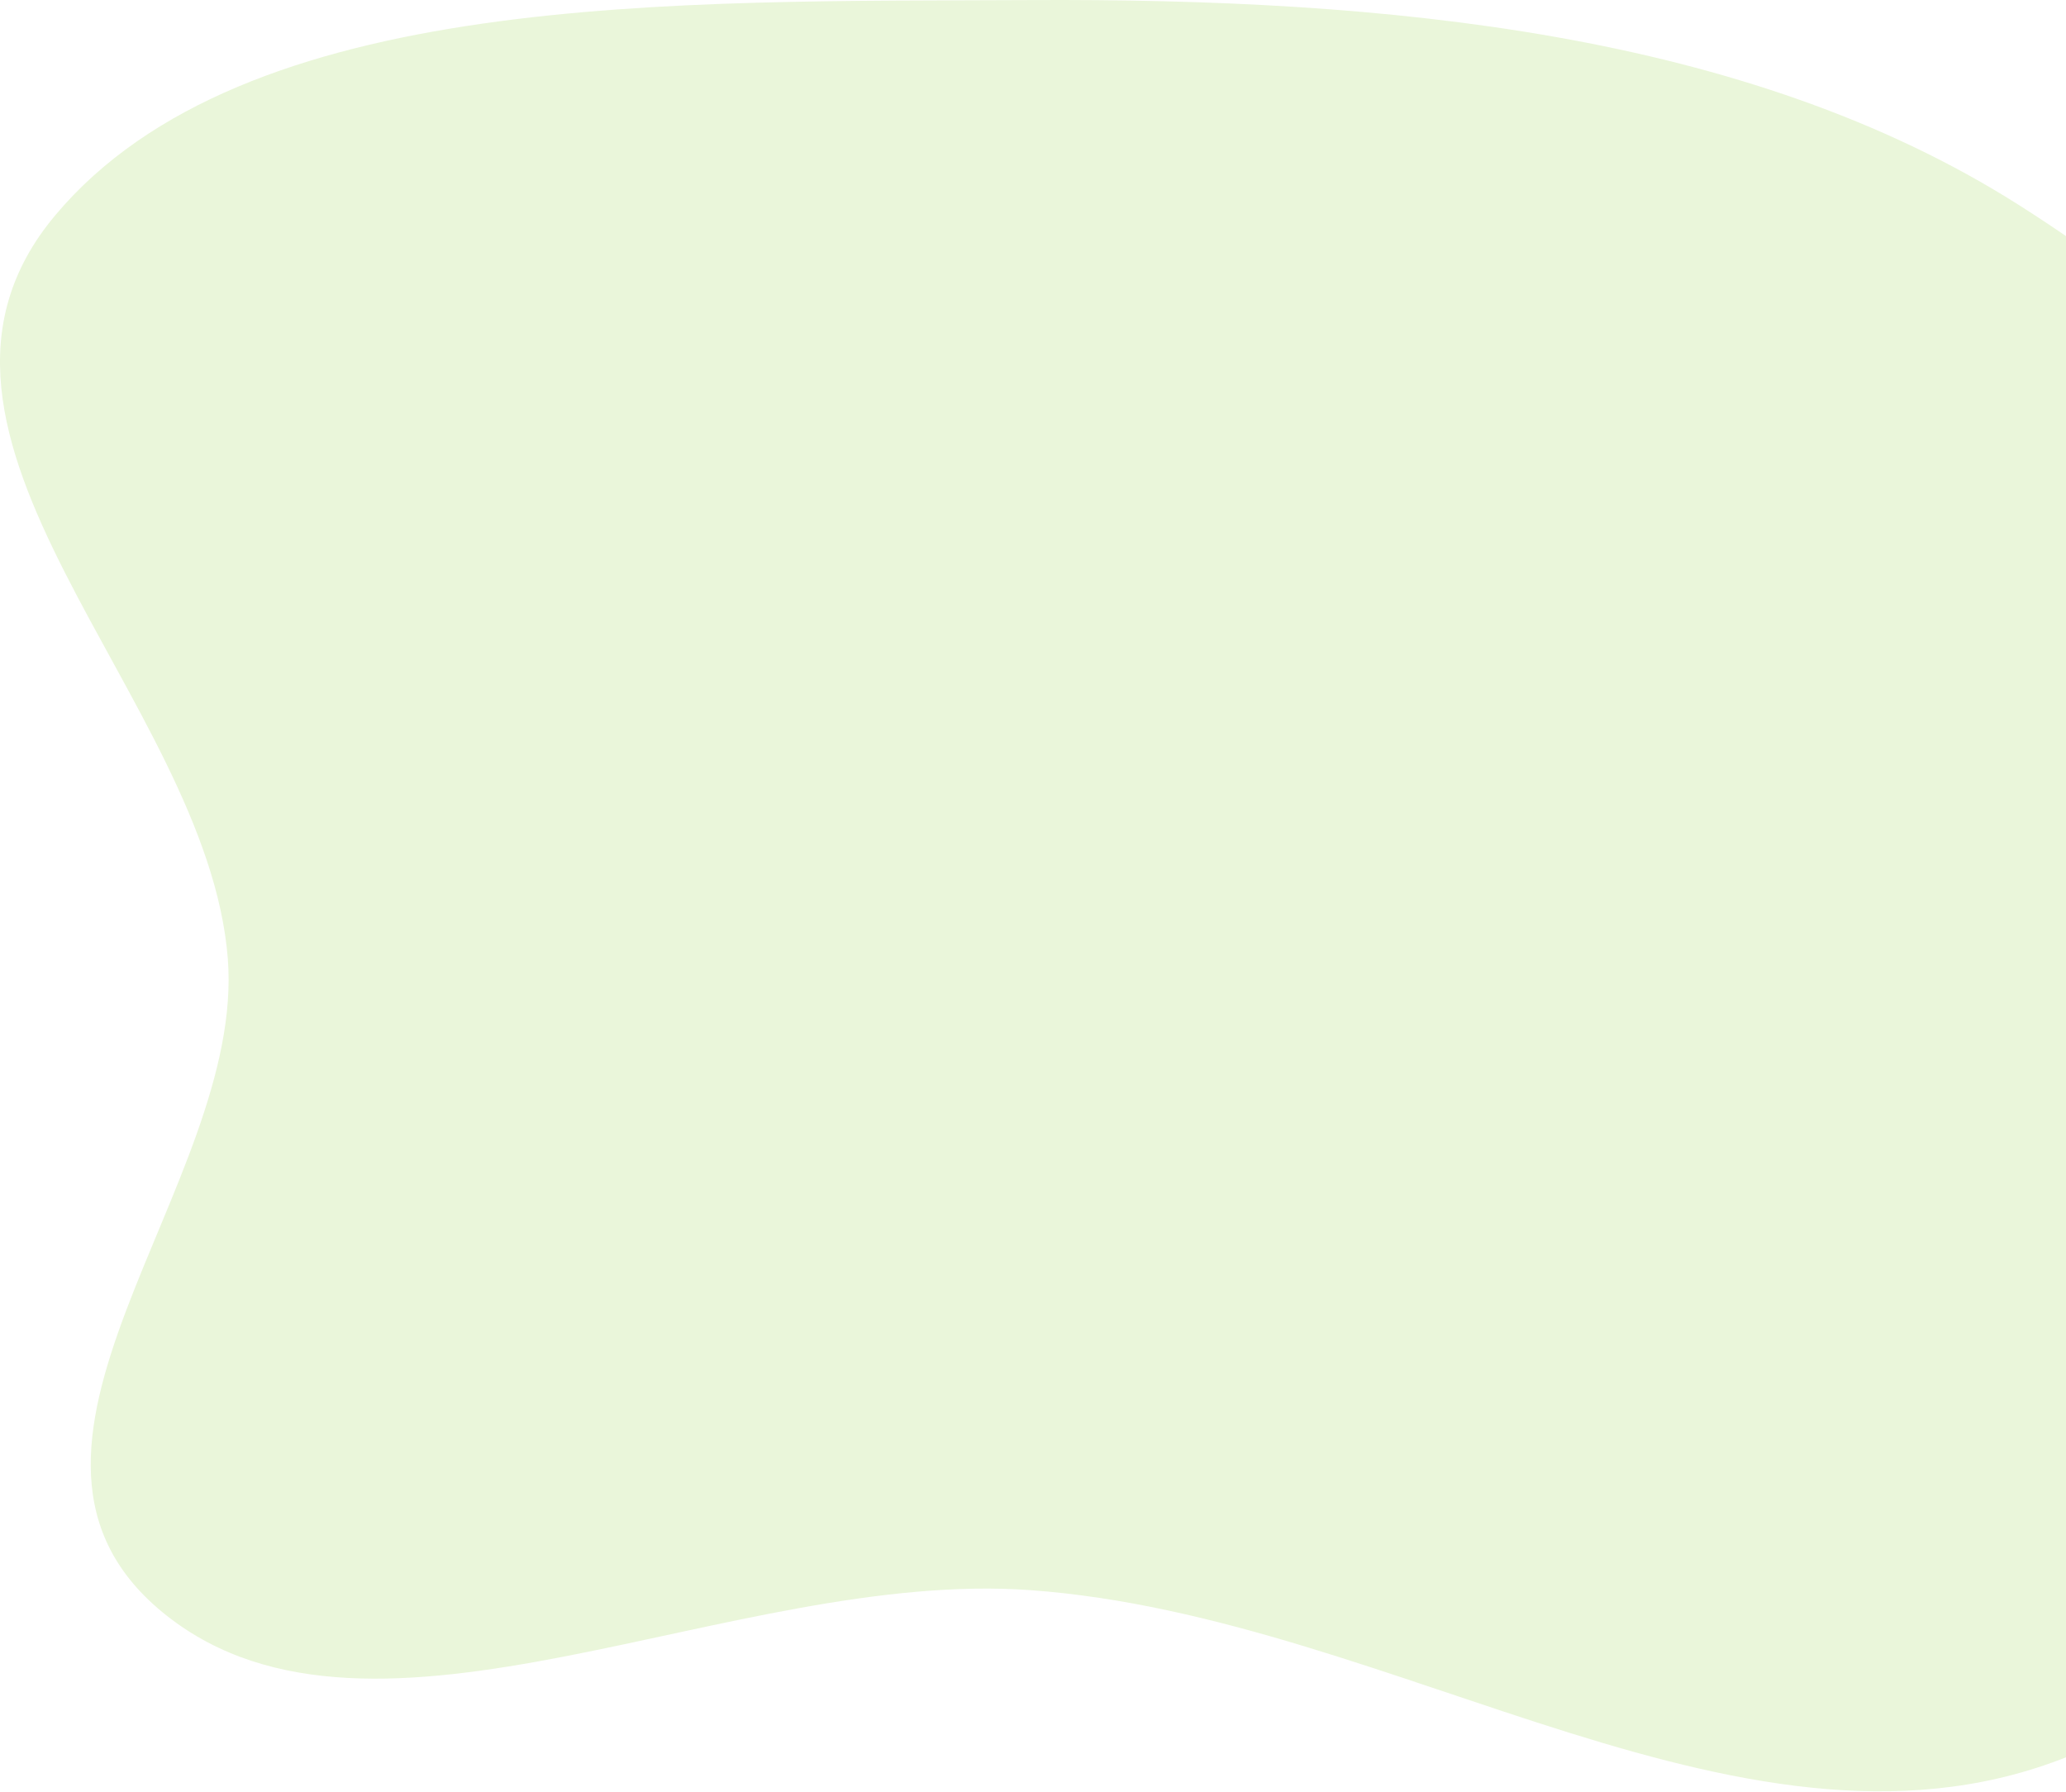
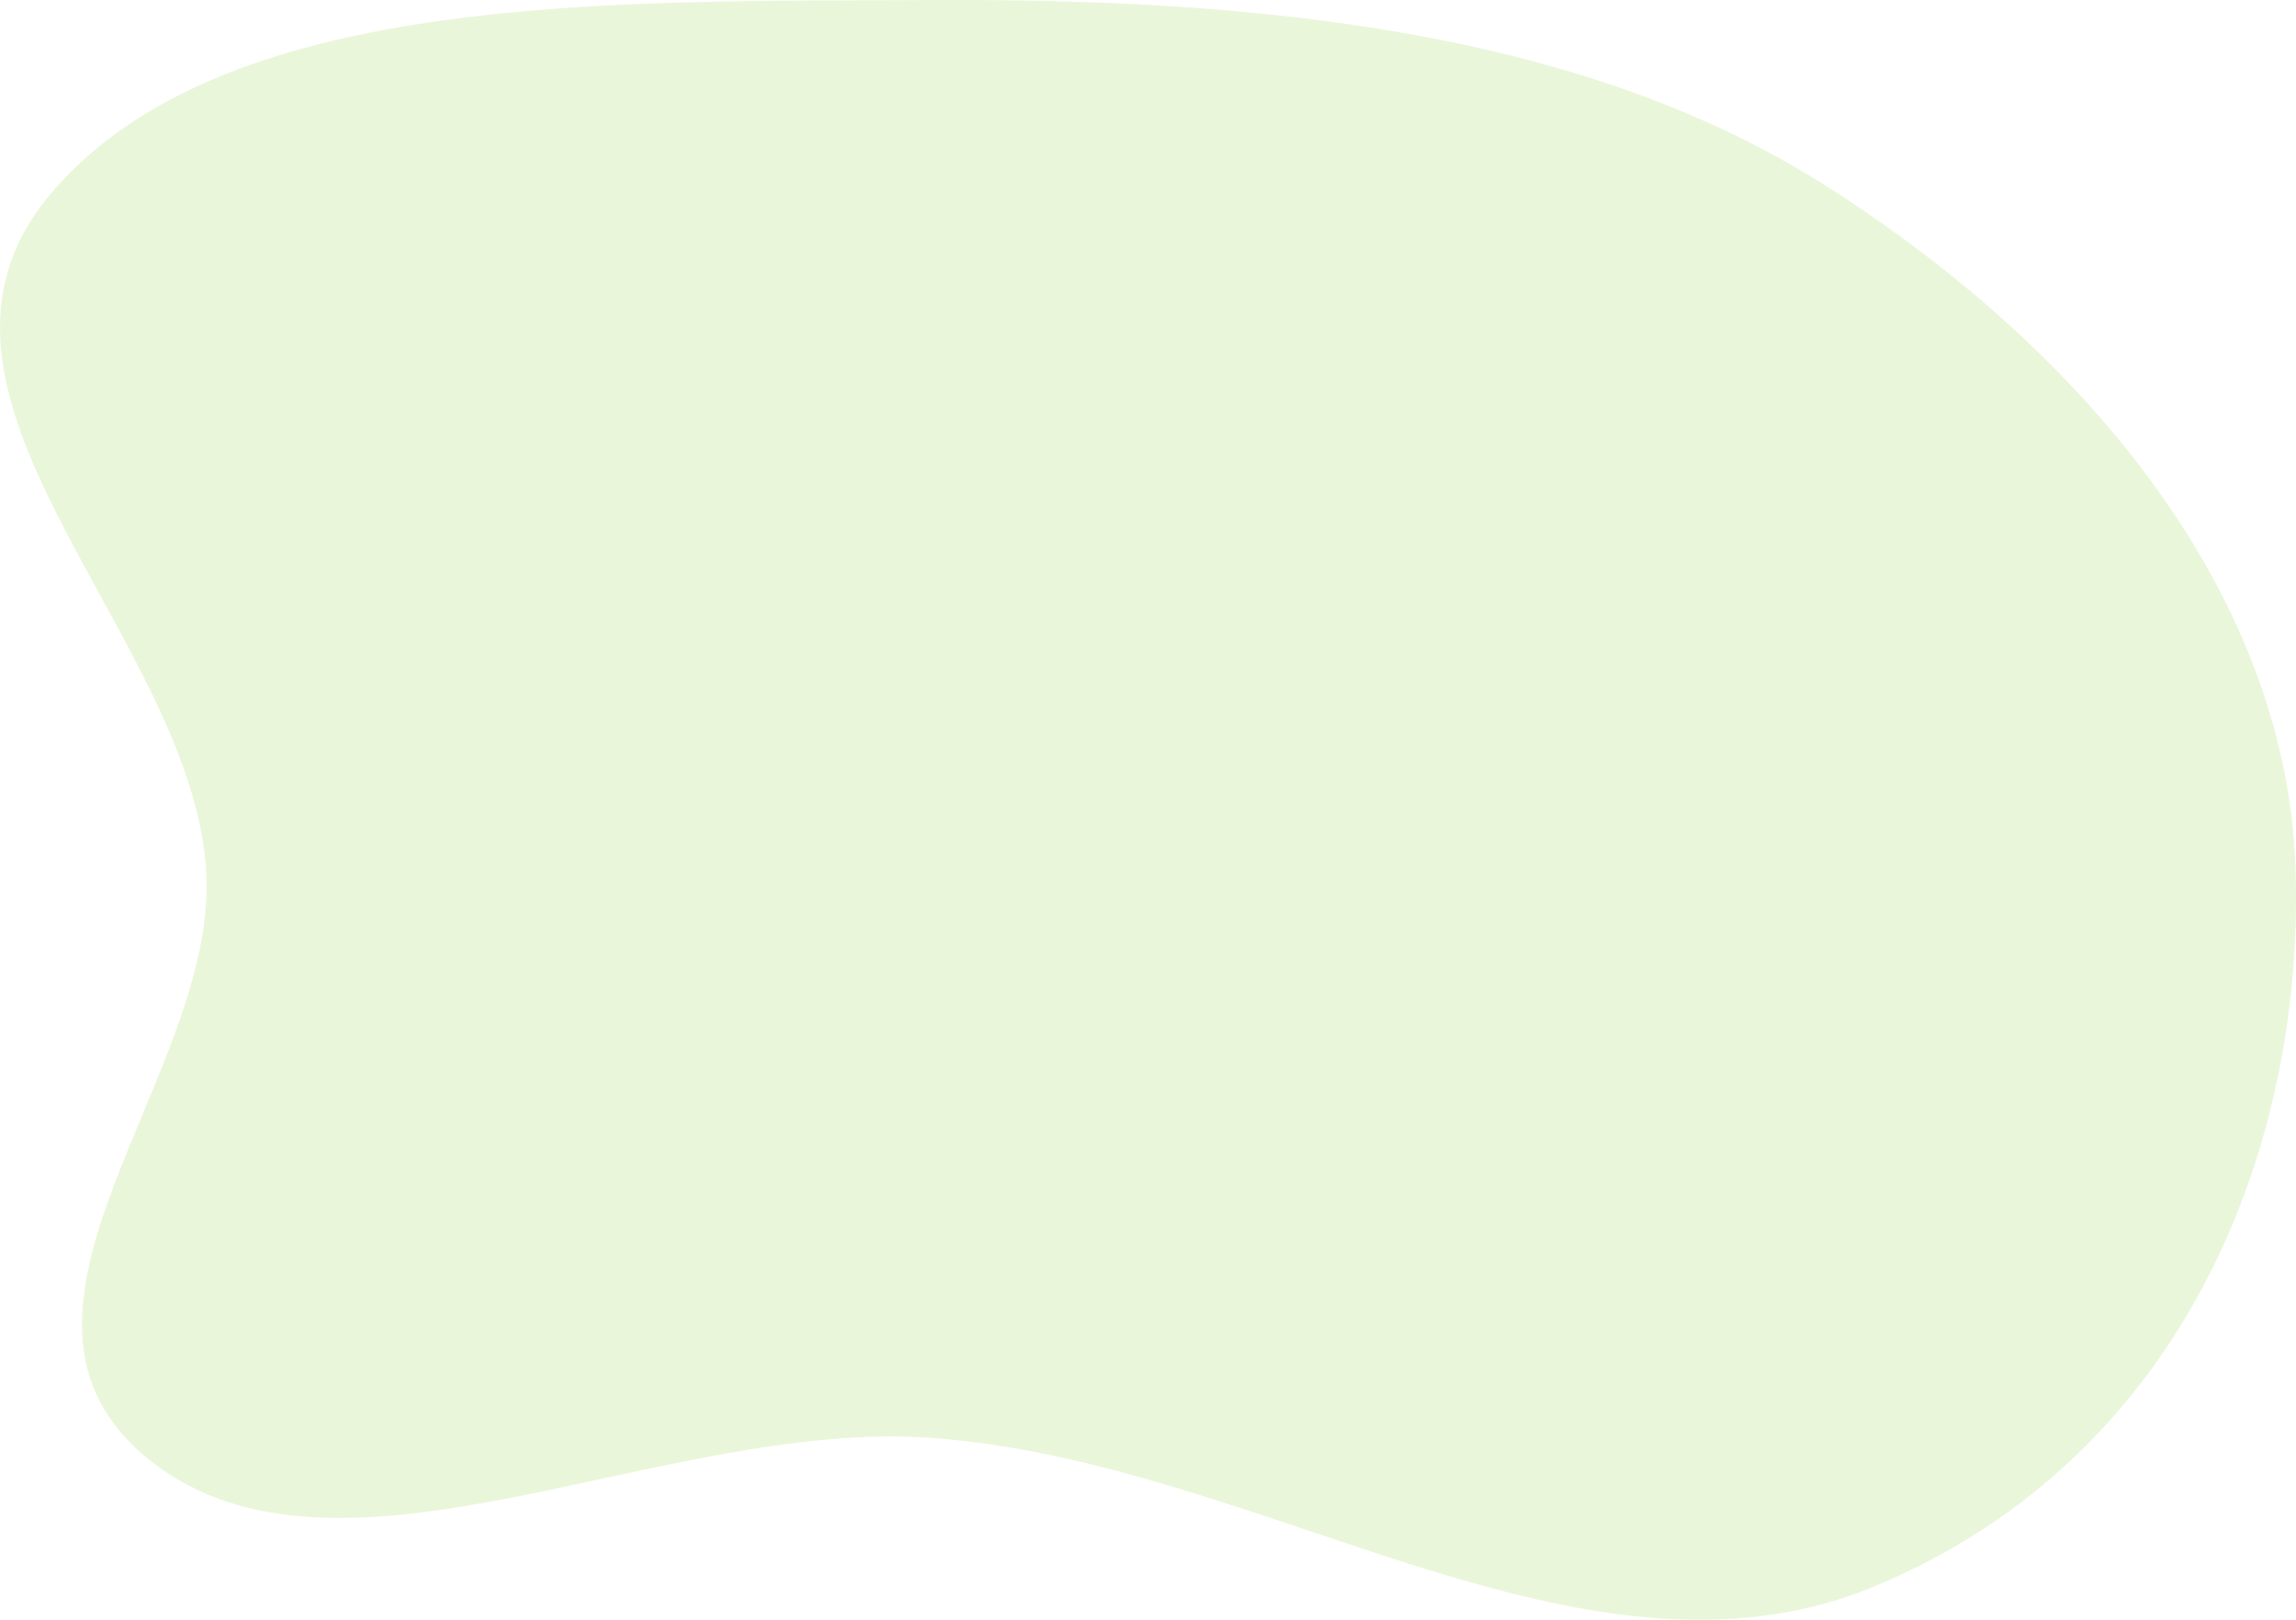
- <svg xmlns="http://www.w3.org/2000/svg" width="663" height="575" viewBox="0 0 663 575" fill="none">
-   <path fill-rule="evenodd" clip-rule="evenodd" d="M330.67 0.023C444.623 -0.572 560.447 10.265 647.964 65.863C743.367 126.47 811.393 212.982 814.797 307.579C818.28 404.367 777.219 516.26 665.853 562.922C561.954 606.455 448.718 518.957 330.67 510.425C235.007 503.512 120.385 571.287 53.574 518.672C-13.351 465.966 78.939 380.773 73.097 307.579C66.411 223.828 -41.548 139.886 17.692 69.151C78.427 -3.37 217.752 0.612 330.67 0.023Z" fill="#EAF6DA" />
+ <svg xmlns="http://www.w3.org/2000/svg" width="815" height="575" viewBox="0 0 815 575" fill="none">
+   <path fill-rule="evenodd" clip-rule="evenodd" d="M330.67 0.023C444.623 -0.572 560.447 10.265 647.965 65.863C743.367 126.47 811.393 212.982 814.797 307.579C818.28 404.367 777.219 516.26 665.853 562.922C561.954 606.455 448.718 518.957 330.67 510.425C235.006 503.511 120.385 571.287 53.574 518.672C-13.351 465.966 78.939 380.773 73.097 307.579C66.411 223.828 -41.548 139.886 17.692 69.151C78.427 -3.37 217.752 0.612 330.67 0.023Z" fill="#EAF6DA" />
</svg>
